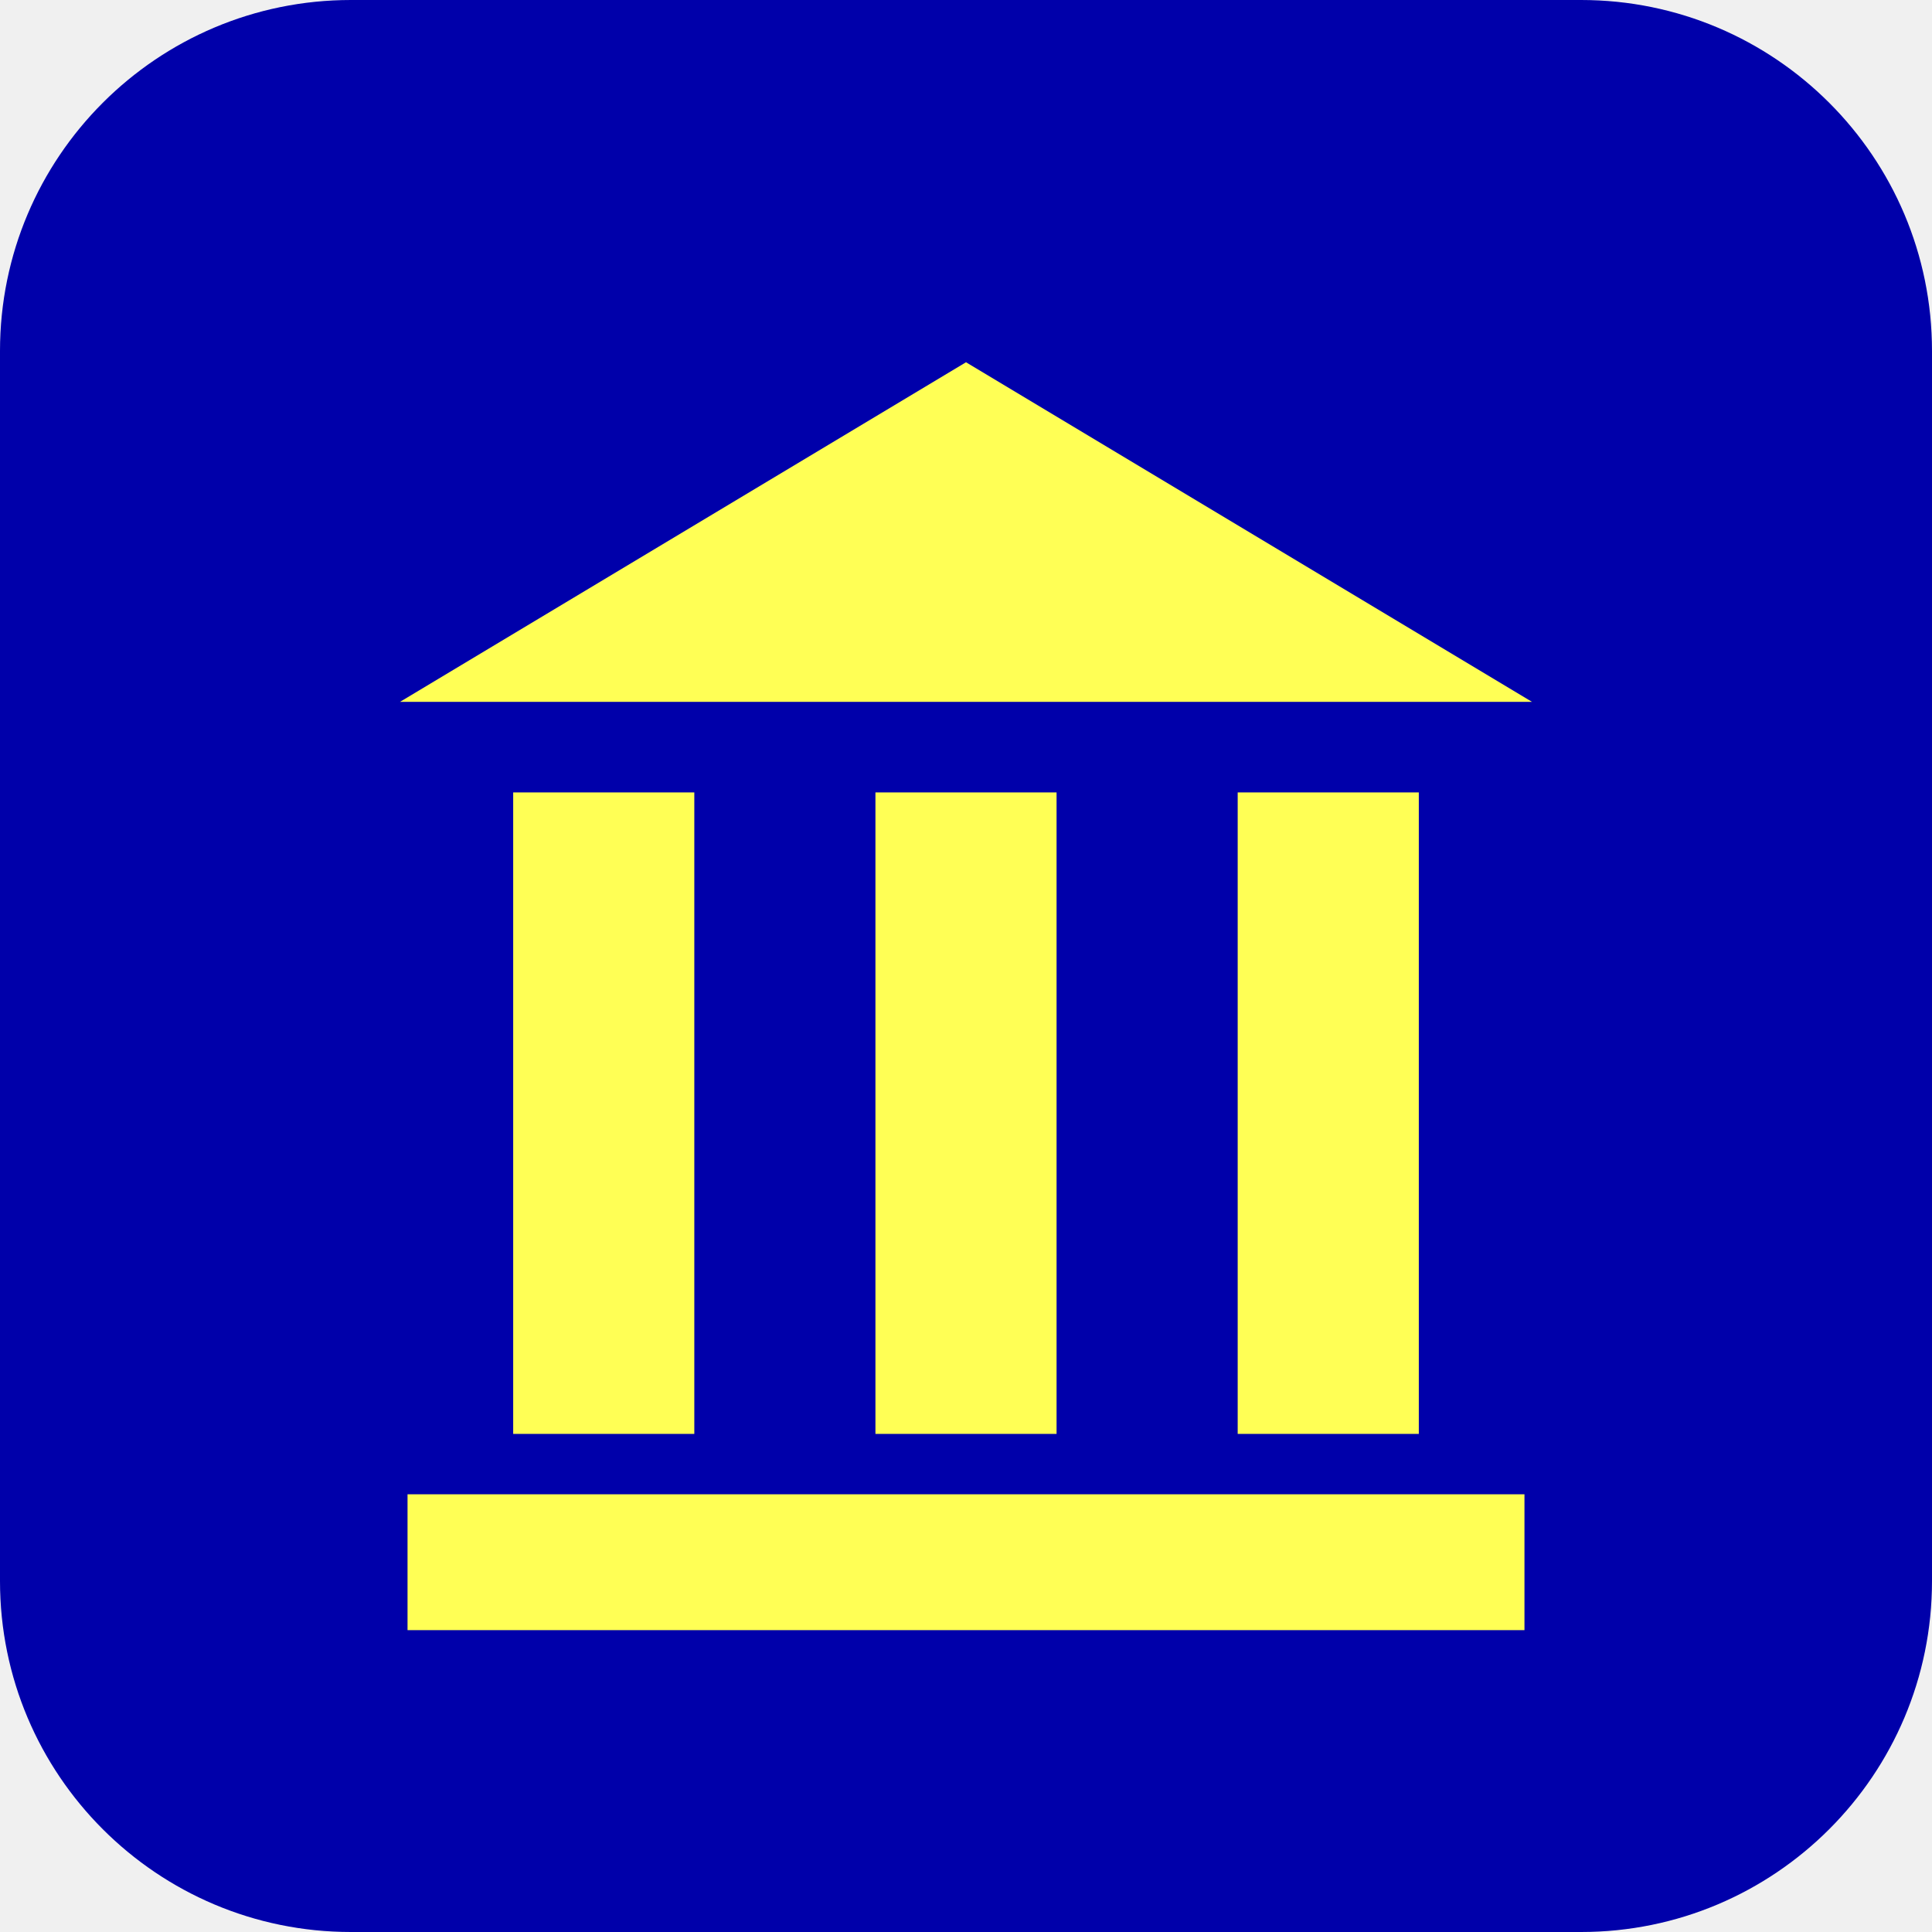
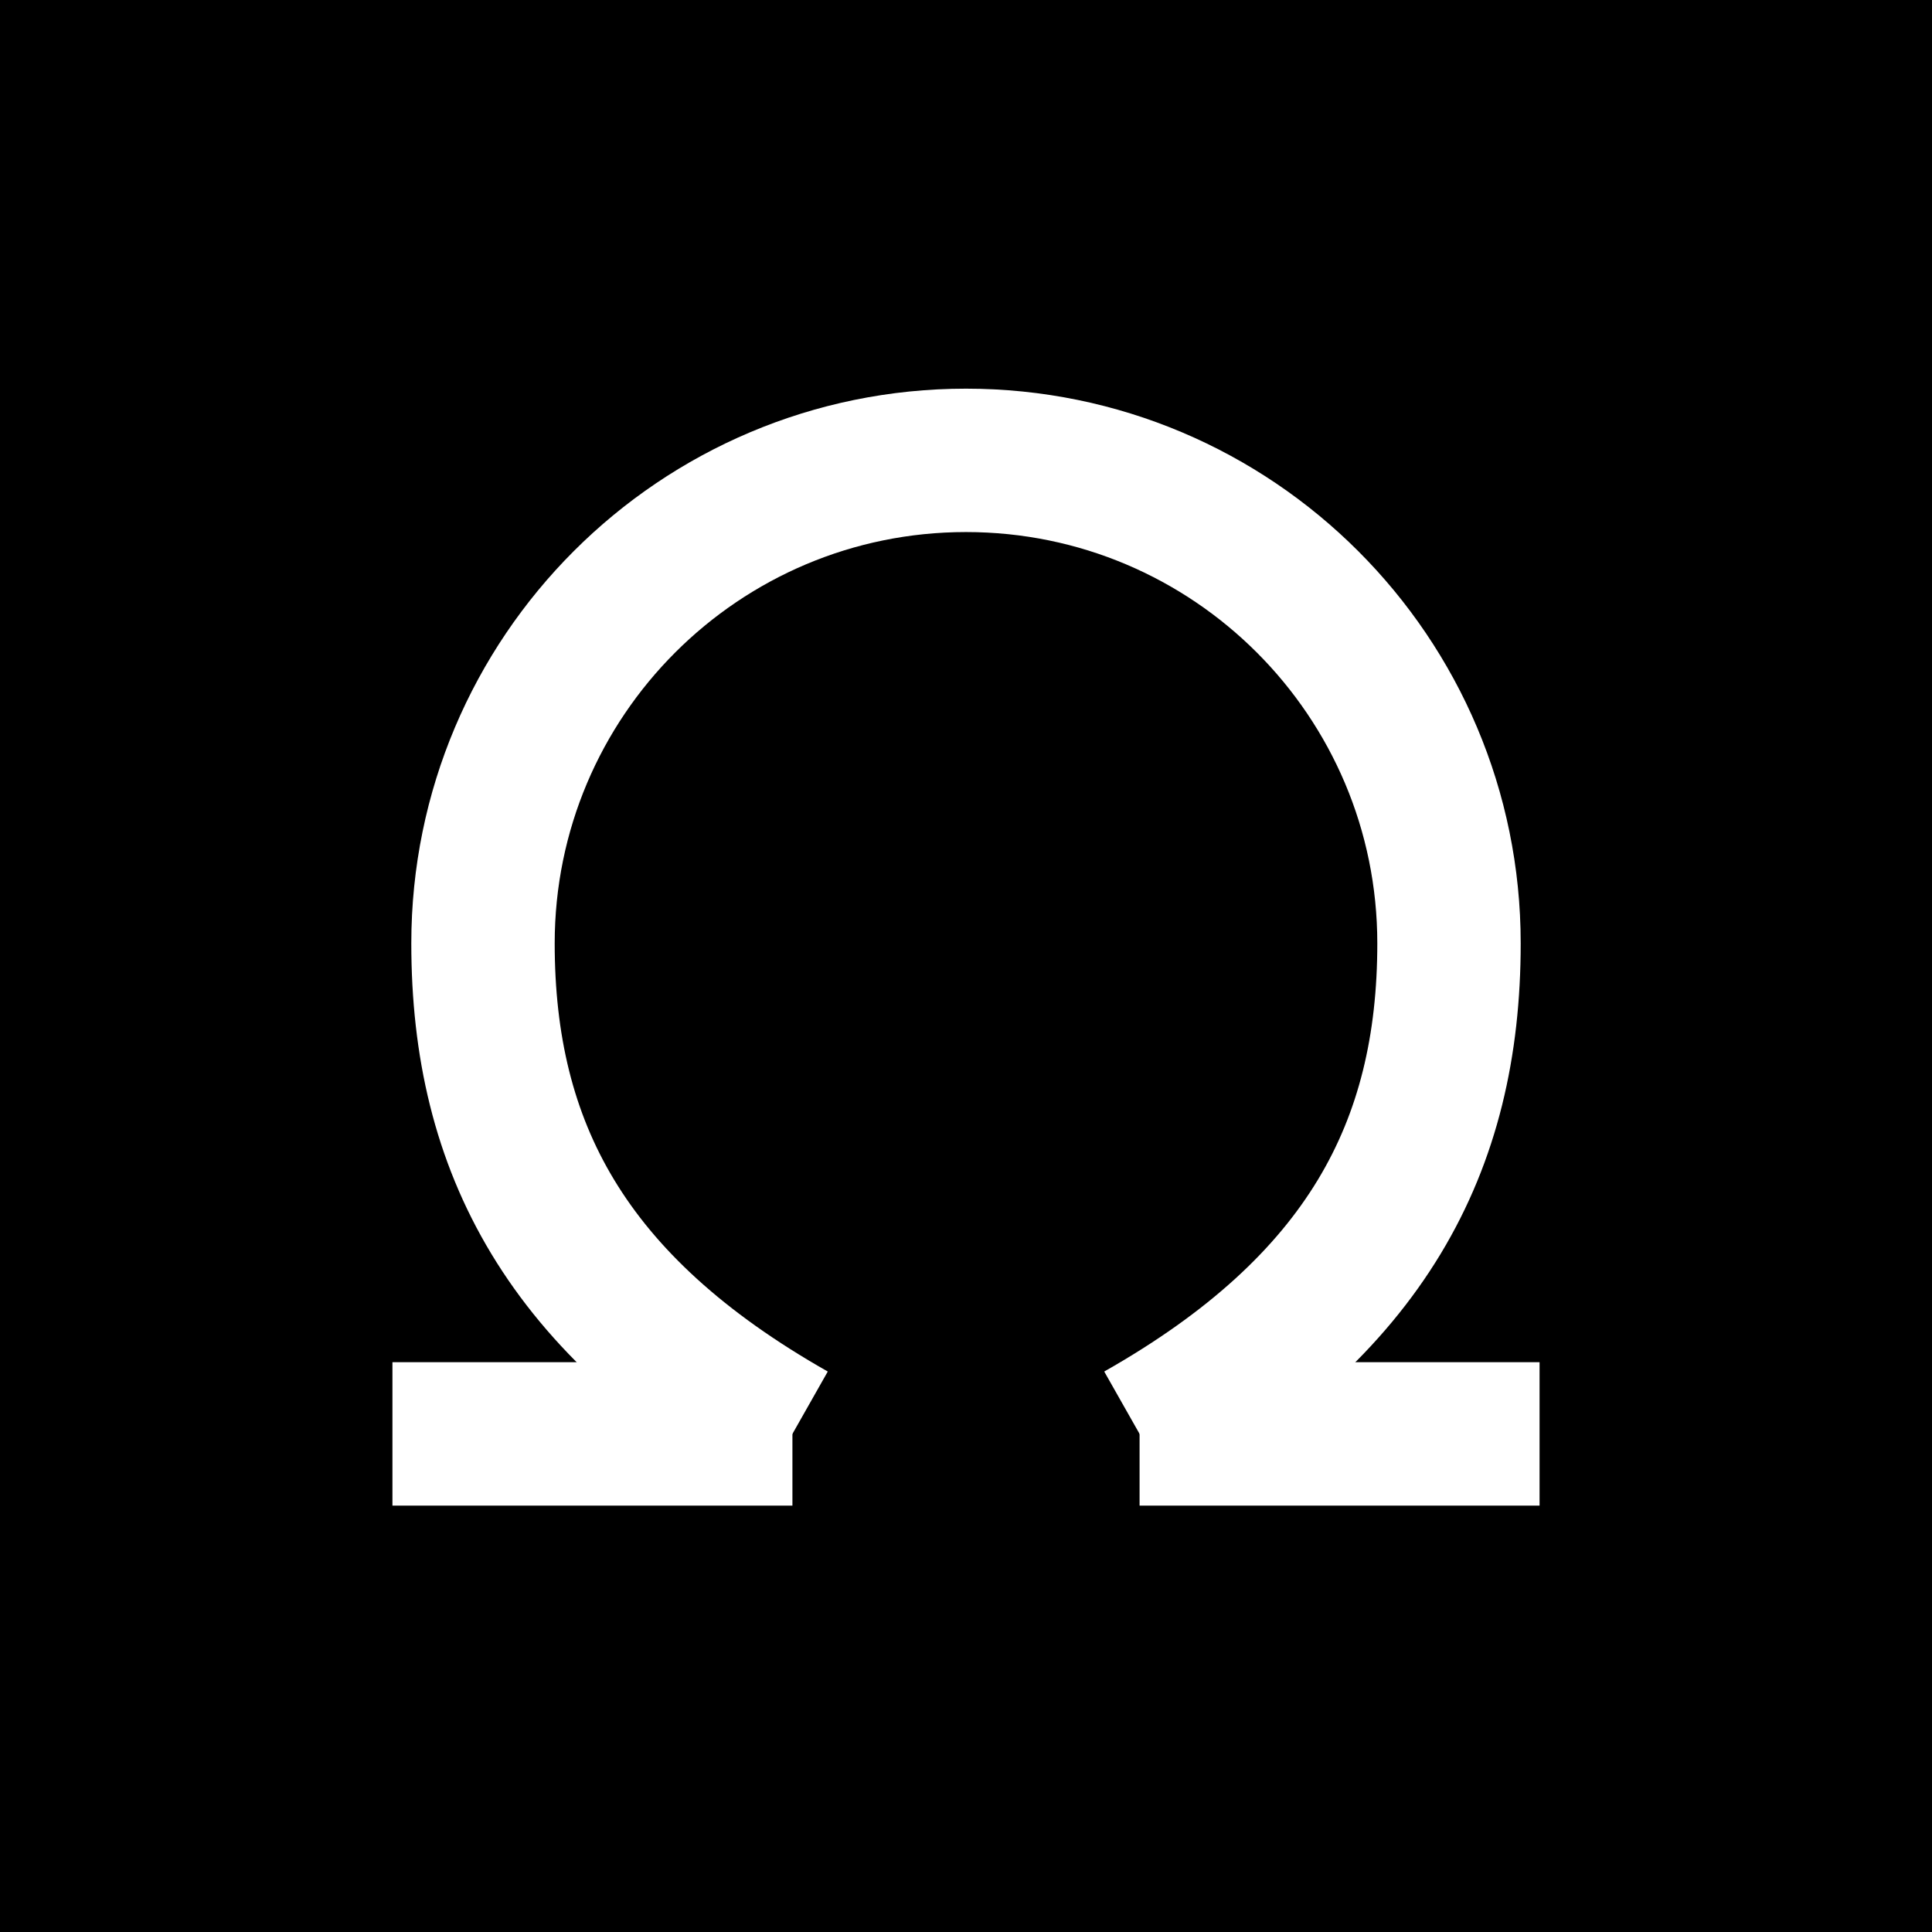
<svg xmlns="http://www.w3.org/2000/svg" viewBox="0 0 512 512" role="img" aria-label="TempleOS desktop">
-   <rect width="512" height="512" rx="93" fill="#0000aa" />
-   <path fill="#ffff55" d="M256 96l150 90H106zM136 210h48v170h-48zm96 0h48v170h-48zm96 0h48v170h-48zM108 396h296v36H108z" />
+   <rect width="512" height="512" fill="#000" />
+   <g fill="none" stroke="#fff" stroke-width="38" stroke-linecap="butt" stroke-linejoin="round">
+     <path d="M210 380C150 346 128 304 128 250a128 128 0 0 1 256 0c0 54-22 96-82 130" />
+     <path d="M104 380h106M302 380h106" />
+   </g>
</svg>
